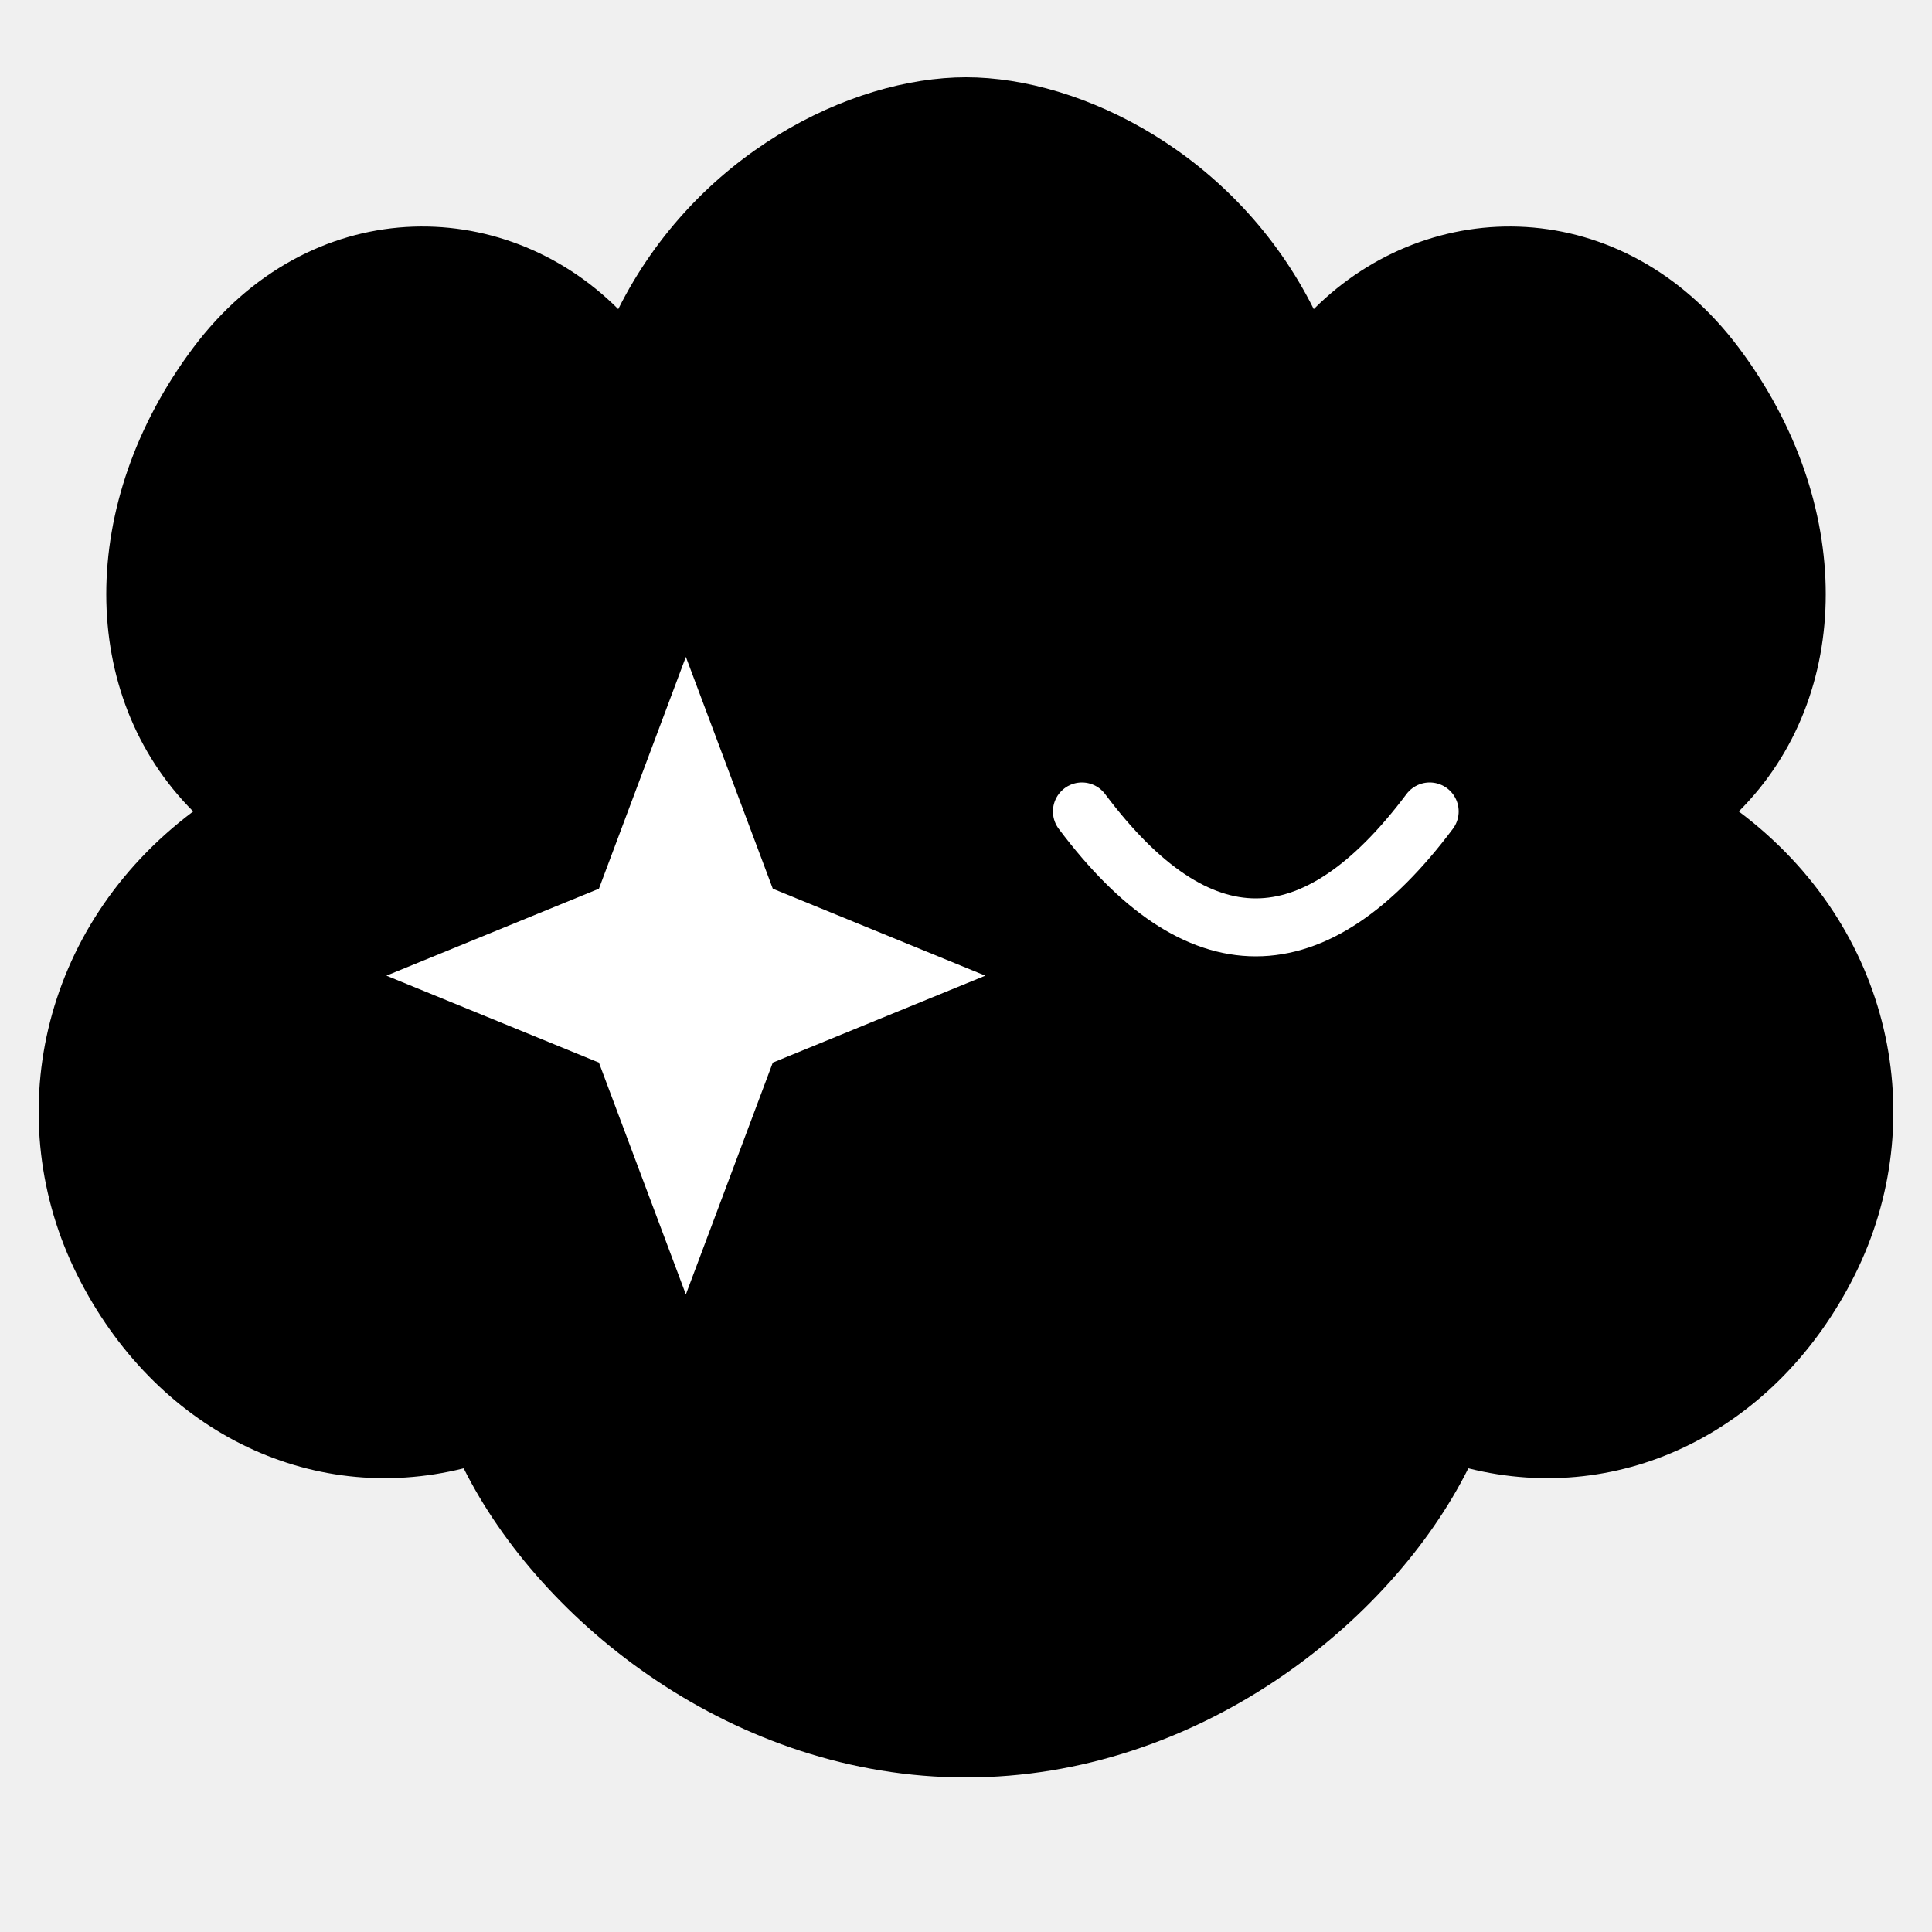
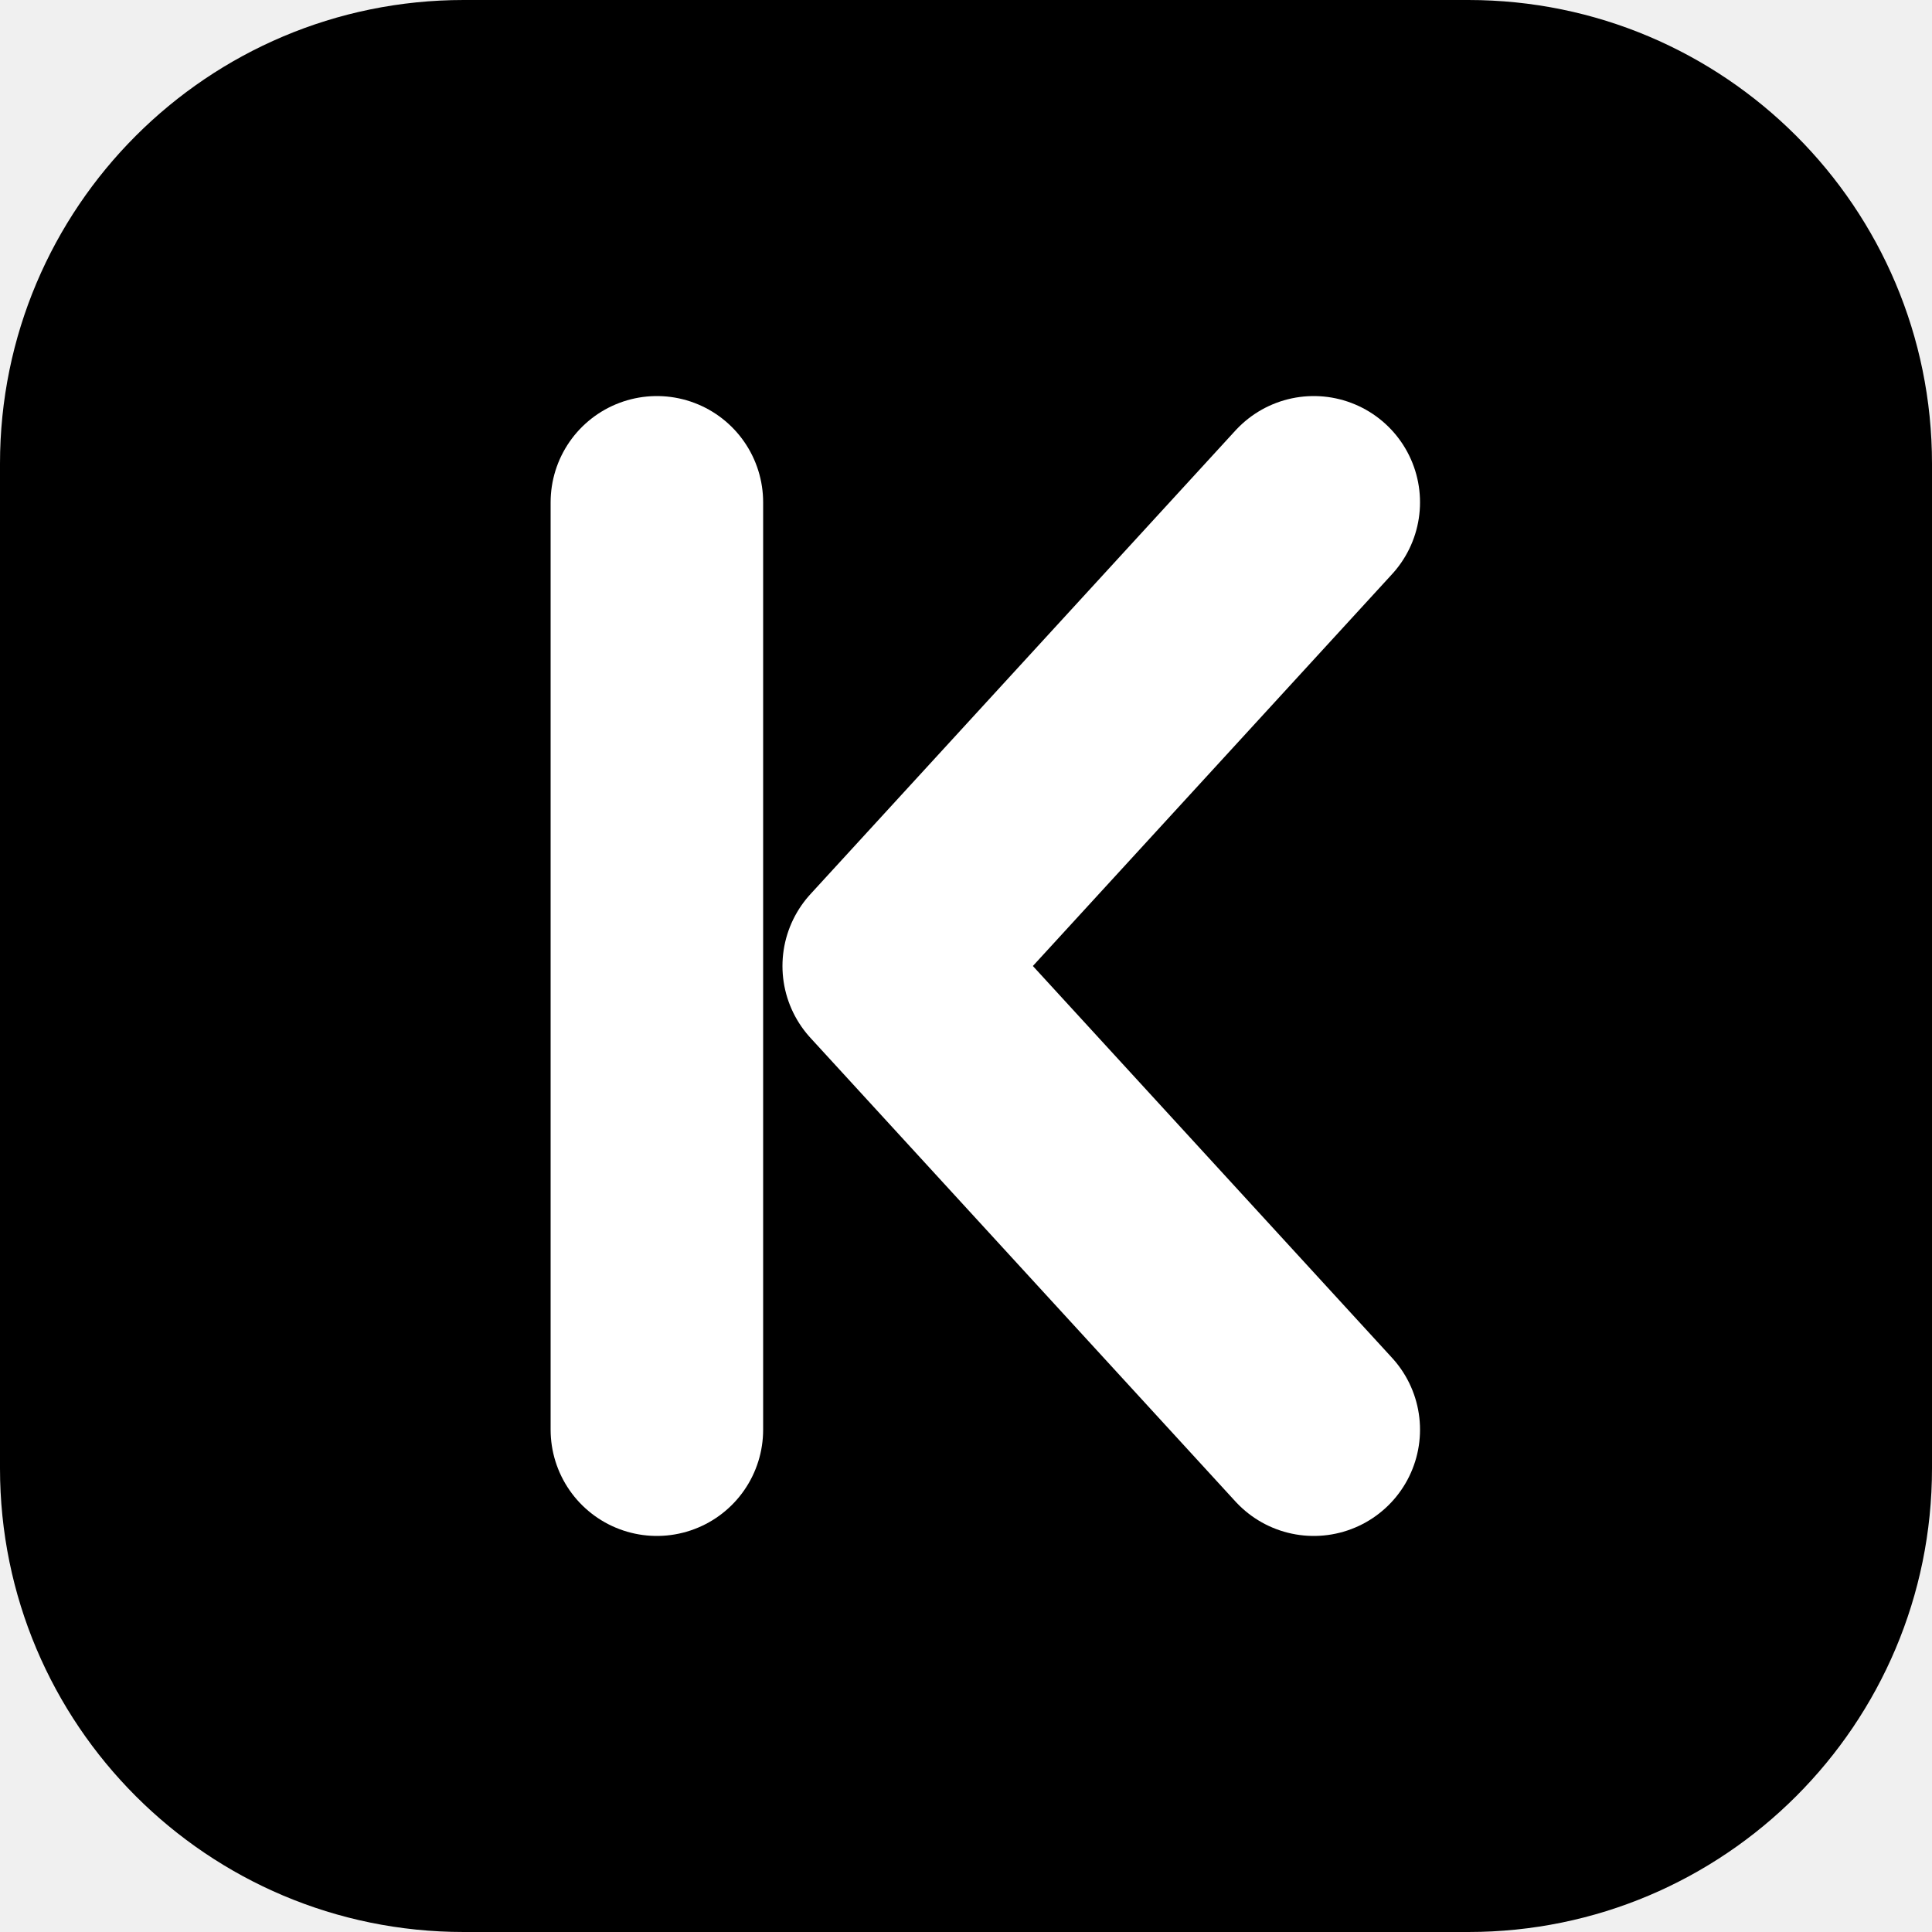
- <svg xmlns="http://www.w3.org/2000/svg" width="100" height="100" viewBox="0 0 100 100" fill="none">
-   <path d="M50 4 C56 4, 64 8, 68 16 C74 10, 84 10, 90 18 C96 26, 96 36, 90 42 C98 48, 100 58, 96 66 C92 74, 84 78, 76 76 C72 84, 62 92, 50 92 C38 92, 28 84, 24 76 C16 78, 8 74, 4 66 C0 58, 2 48, 10 42 C4 36, 4 26, 10 18 C16 10, 26 10, 32 16 C36 8, 44 4, 50 4 Z" fill="black" />
-   <path d="M31 46 L35.5 34 L40 46 L51 50.5 L40 55 L35.5 67 L31 55 L20 50.5 Z" fill="white" />
-   <path d="M56 42 Q65 54, 74 42" stroke="white" stroke-width="3" fill="none" stroke-linecap="round" />
+ <svg xmlns="http://www.w3.org/2000/svg" width="32" height="32" viewBox="0 0 100 100" fill="none">
+   <rect width="100" height="100" rx="24" fill="black" />
+   <path d="M34 26 L34 74 M68 26 L46 50 L68 74" stroke="white" stroke-width="11" stroke-linecap="round" stroke-linejoin="round" fill="none" />
</svg>
